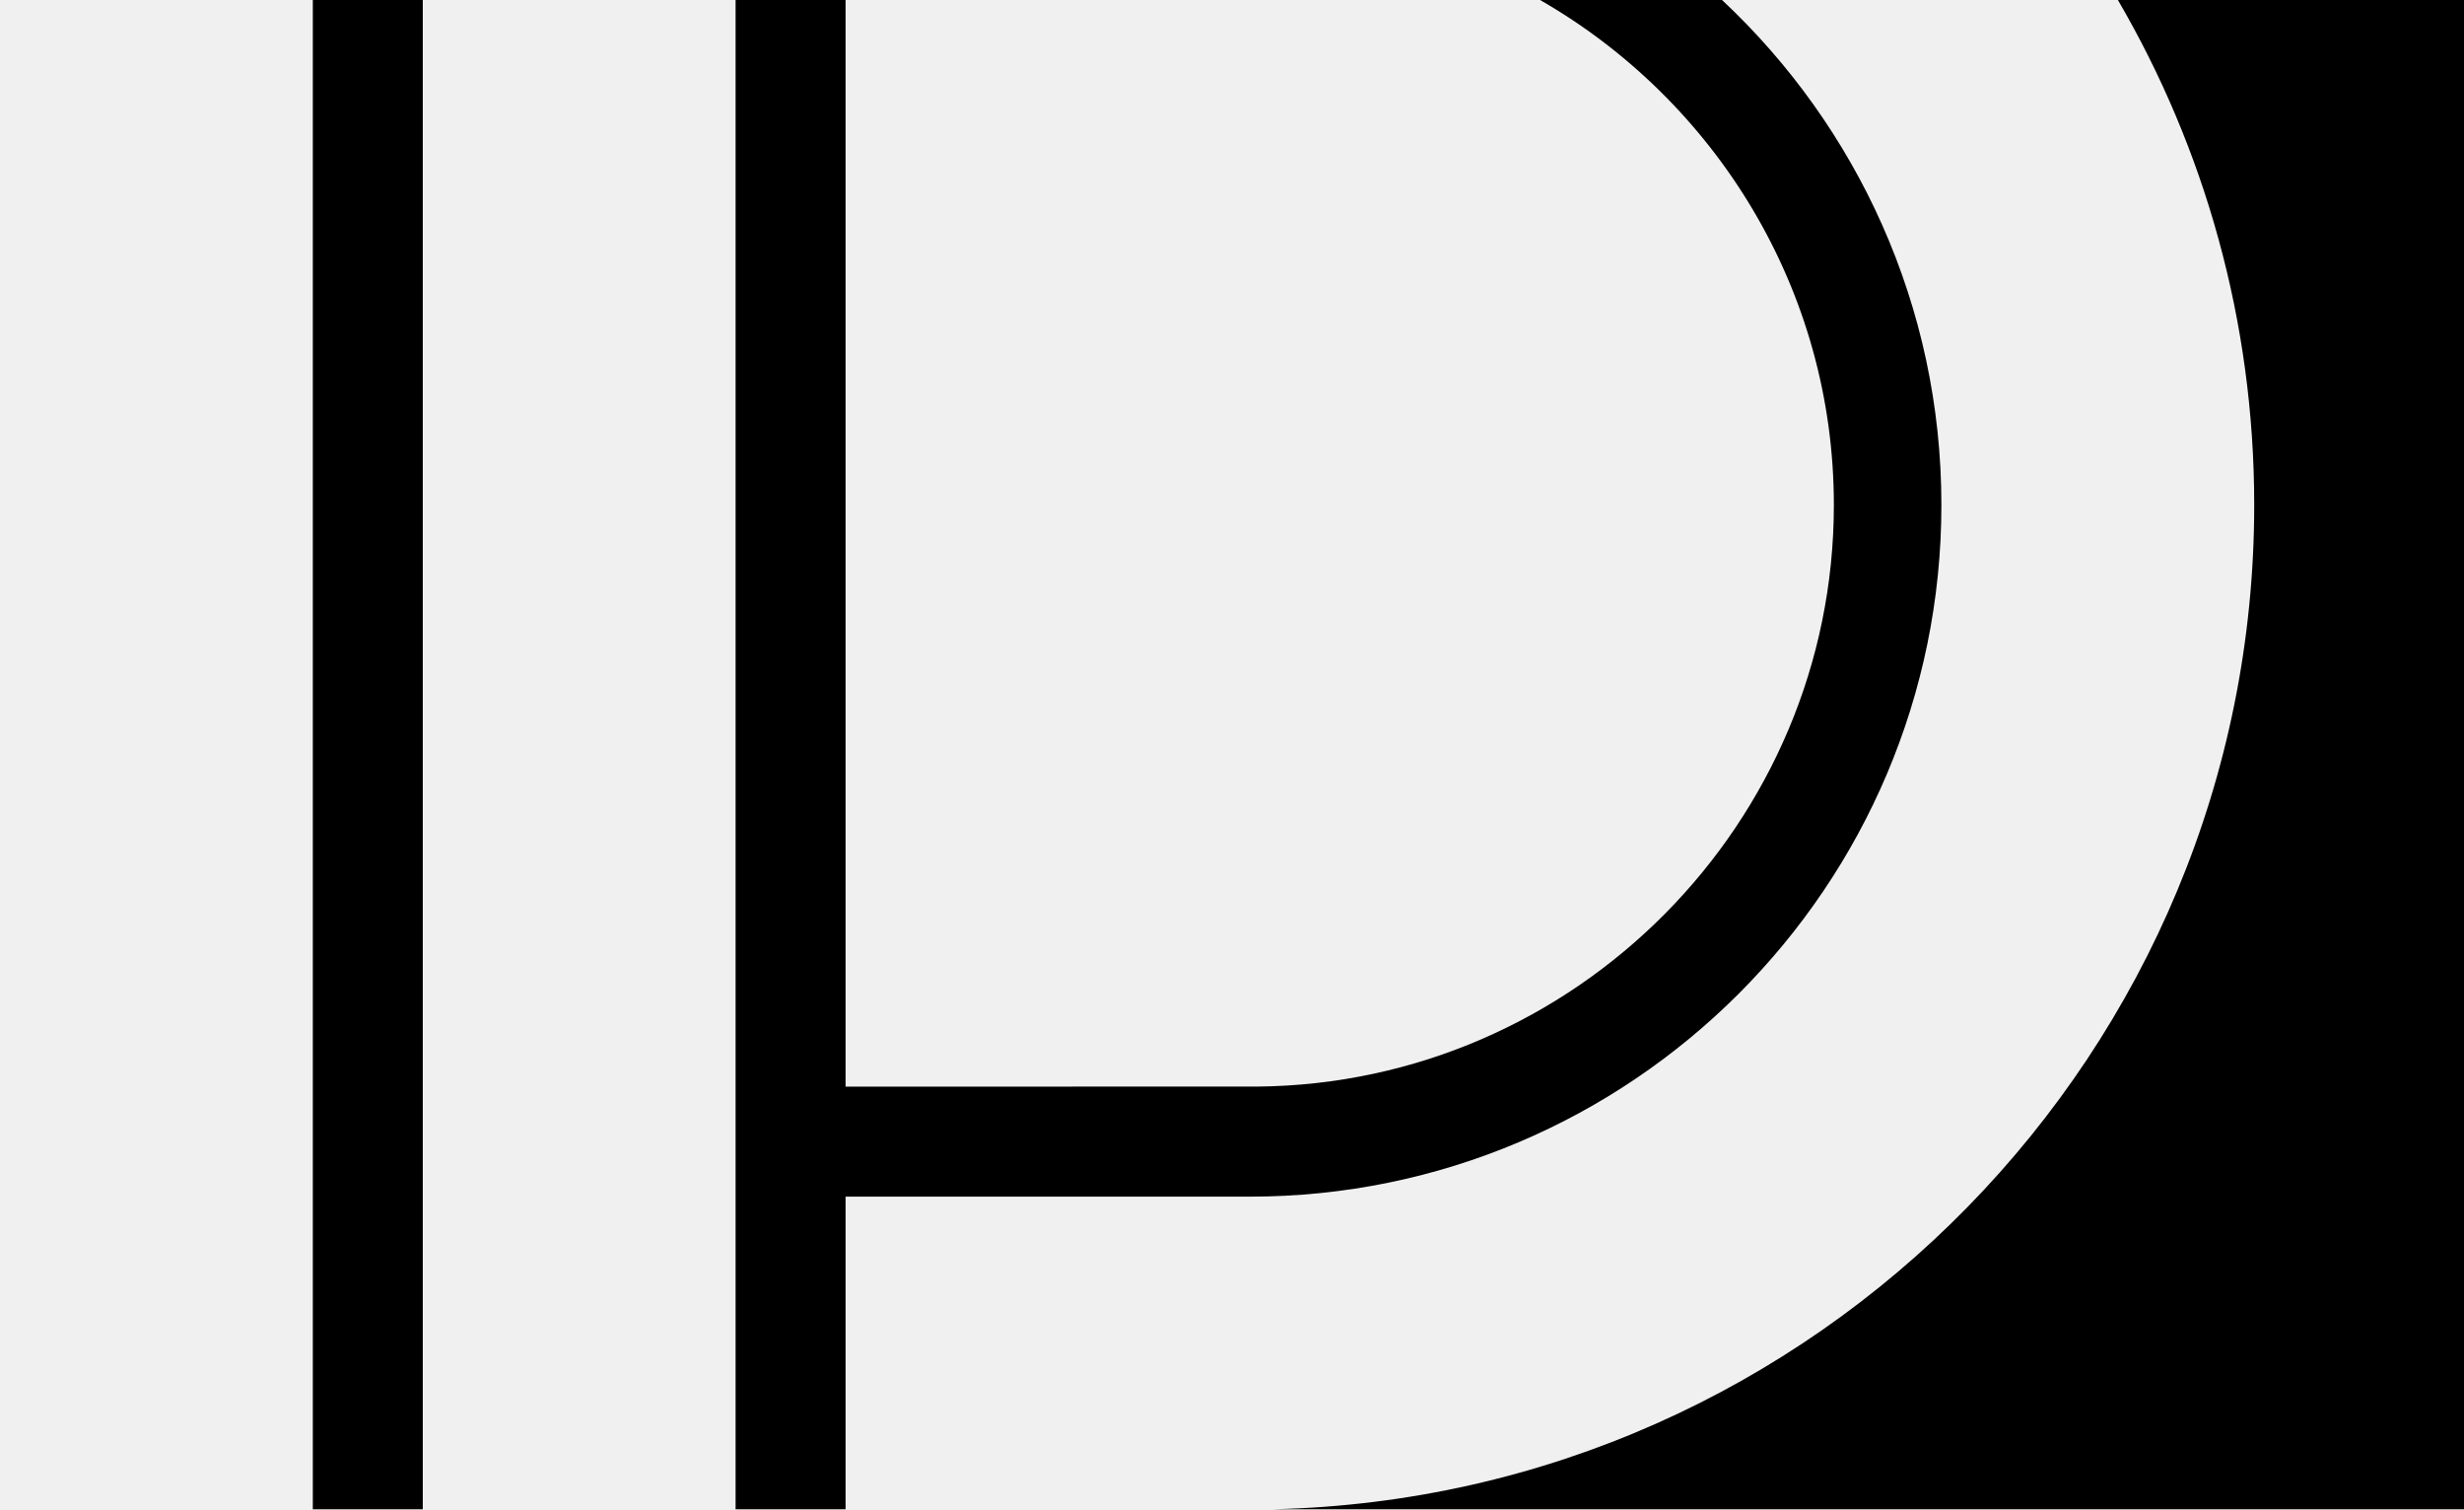
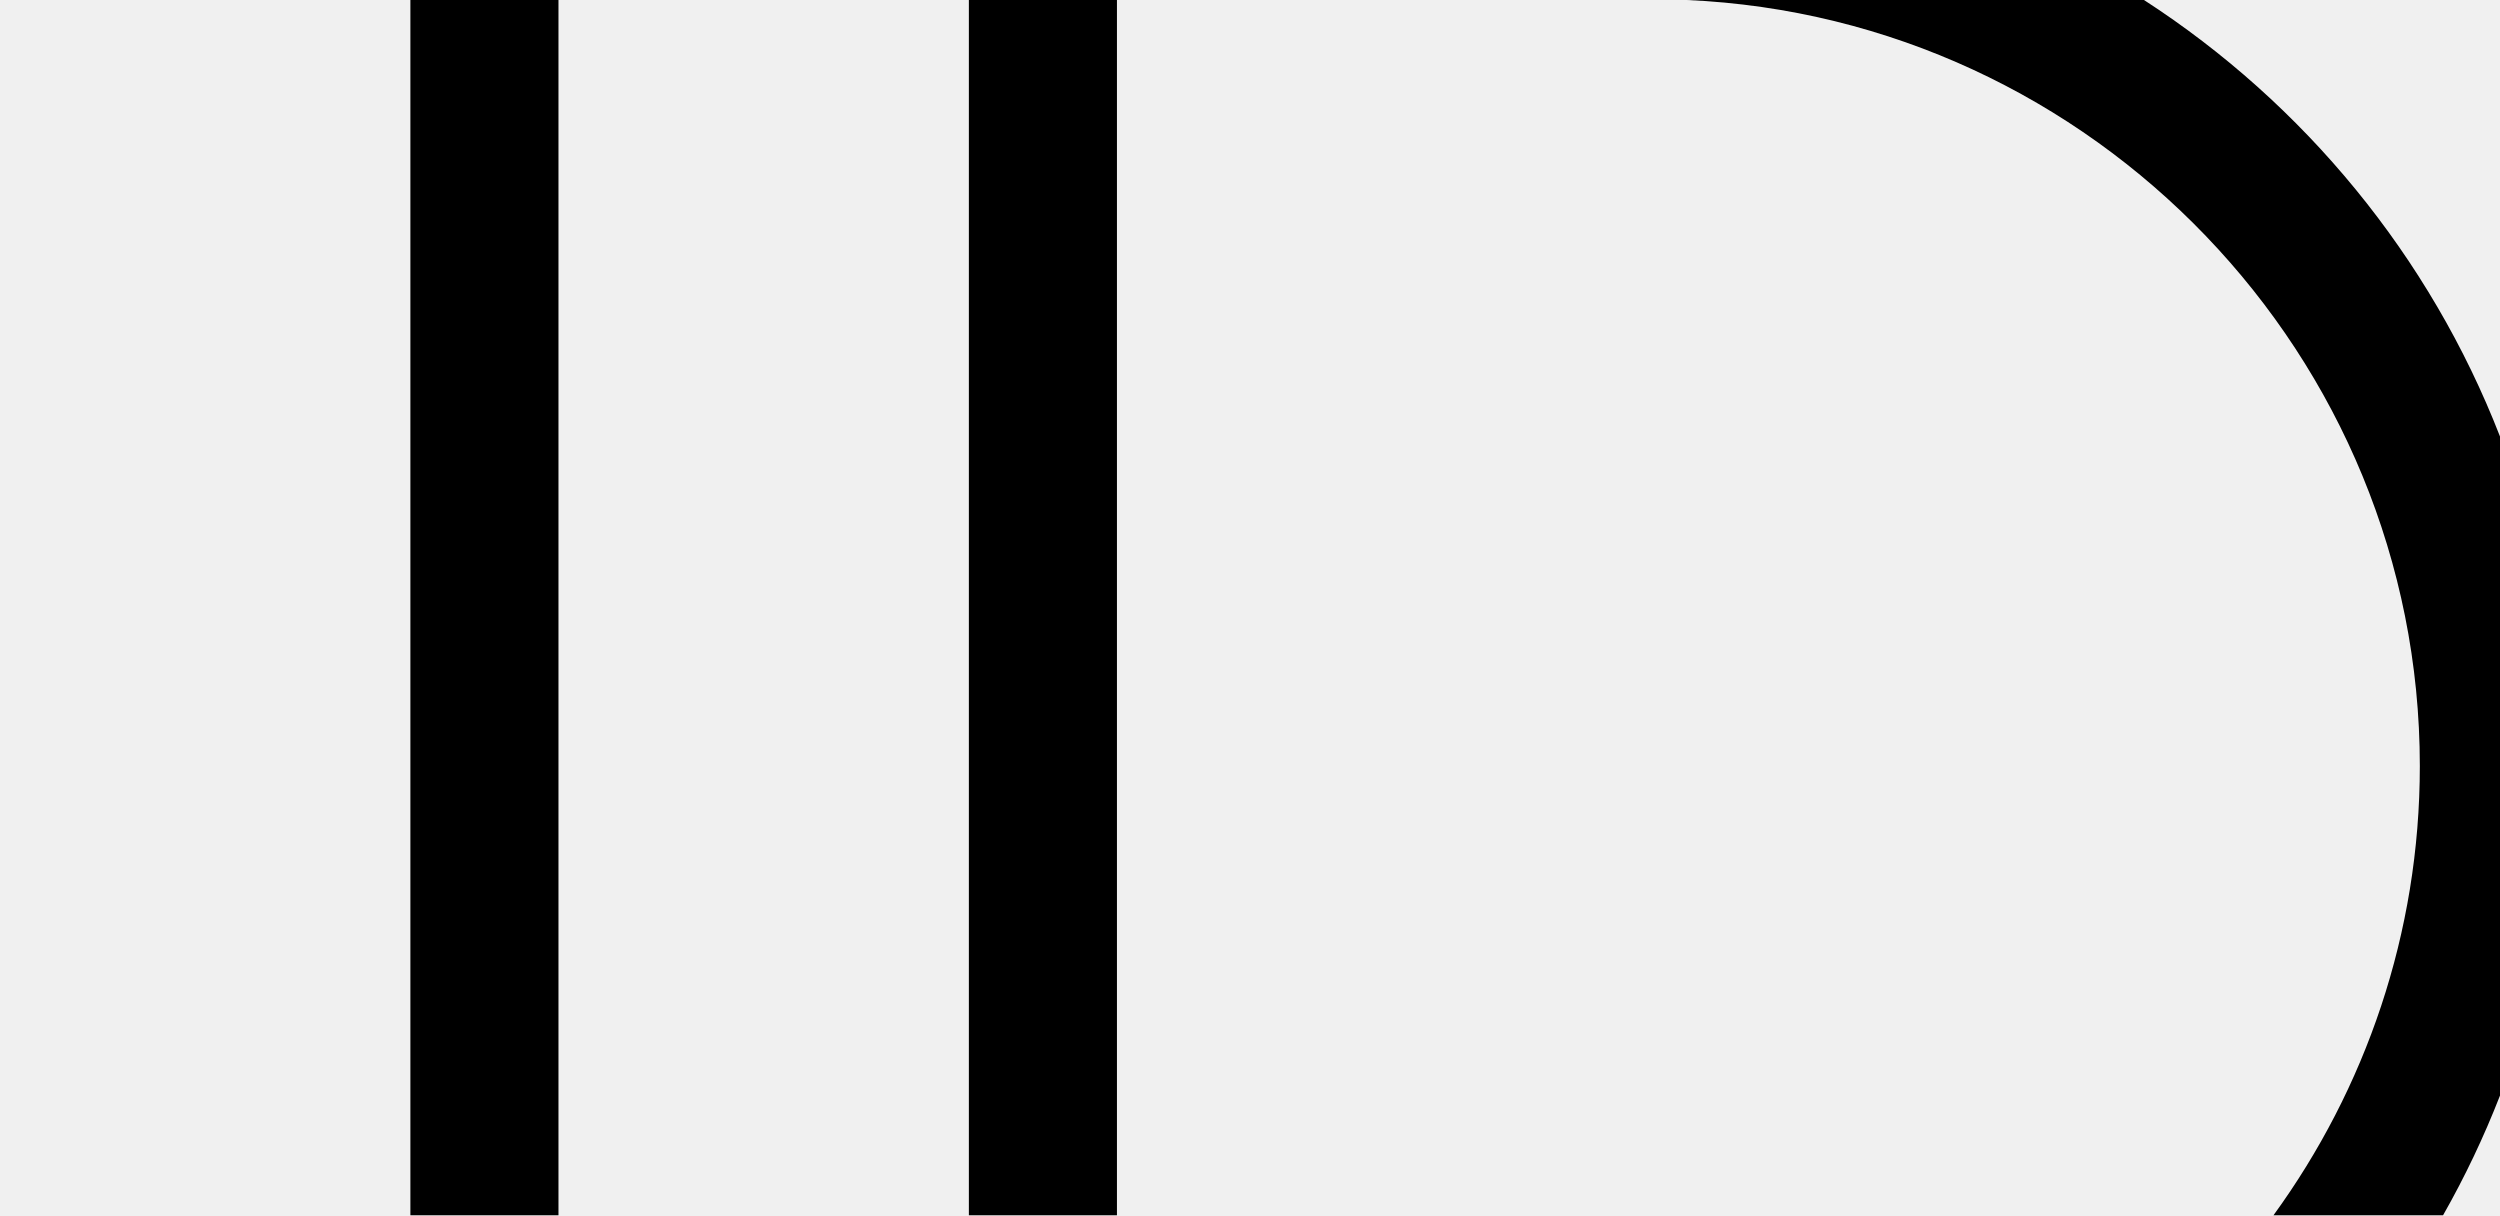
- <svg xmlns="http://www.w3.org/2000/svg" width="1440" height="882" viewBox="0 0 1440 882" fill="none">
-   <path fill-rule="evenodd" clip-rule="evenodd" d="M182.815 882H247.078V0H182.815V882ZM429.889 0V882H494.162V699.309H730.424C953.277 699.309 1134.58 517.97 1134.58 295.076C1134.58 178.789 1085.23 73.815 1006.38 0H900.039C1002.49 58.776 1071.74 169.296 1071.74 295.078C1071.74 480.858 920.666 633.336 734.699 634.991L494.162 635.016V0H429.889ZM1237.73 0C1288.36 86.749 1317.4 187.585 1317.4 295.076C1317.4 614.235 1061.45 874.726 744.061 882H1440V0H1237.73Z" fill="black" />
+ <svg xmlns="http://www.w3.org/2000/svg" width="1440" height="700" viewBox="0 0 1440 700" fill="none">
+   <g clip-path="url(#clip0)">
+     <path fill-rule="evenodd" clip-rule="evenodd" d="M236.386 0V700H321.68V0H236.386ZM558.067 0V700H643.361V0H558.067ZM971.554 0C1205.95 10.344 1393.82 205.087 1393.82 441.234C1393.82 537.631 1362.52 627.129 1309.52 700H1407.2C1419.73 677.951 1430.71 654.911 1440 631.029V251.432C1399.65 147.639 1327.2 59.745 1234.93 0H971.554Z" fill="black" />
+   </g>
+   <defs>
+     <clipPath id="clip0">
+       <rect width="1440" height="700" fill="white" />
+     </clipPath>
+   </defs>
</svg>
